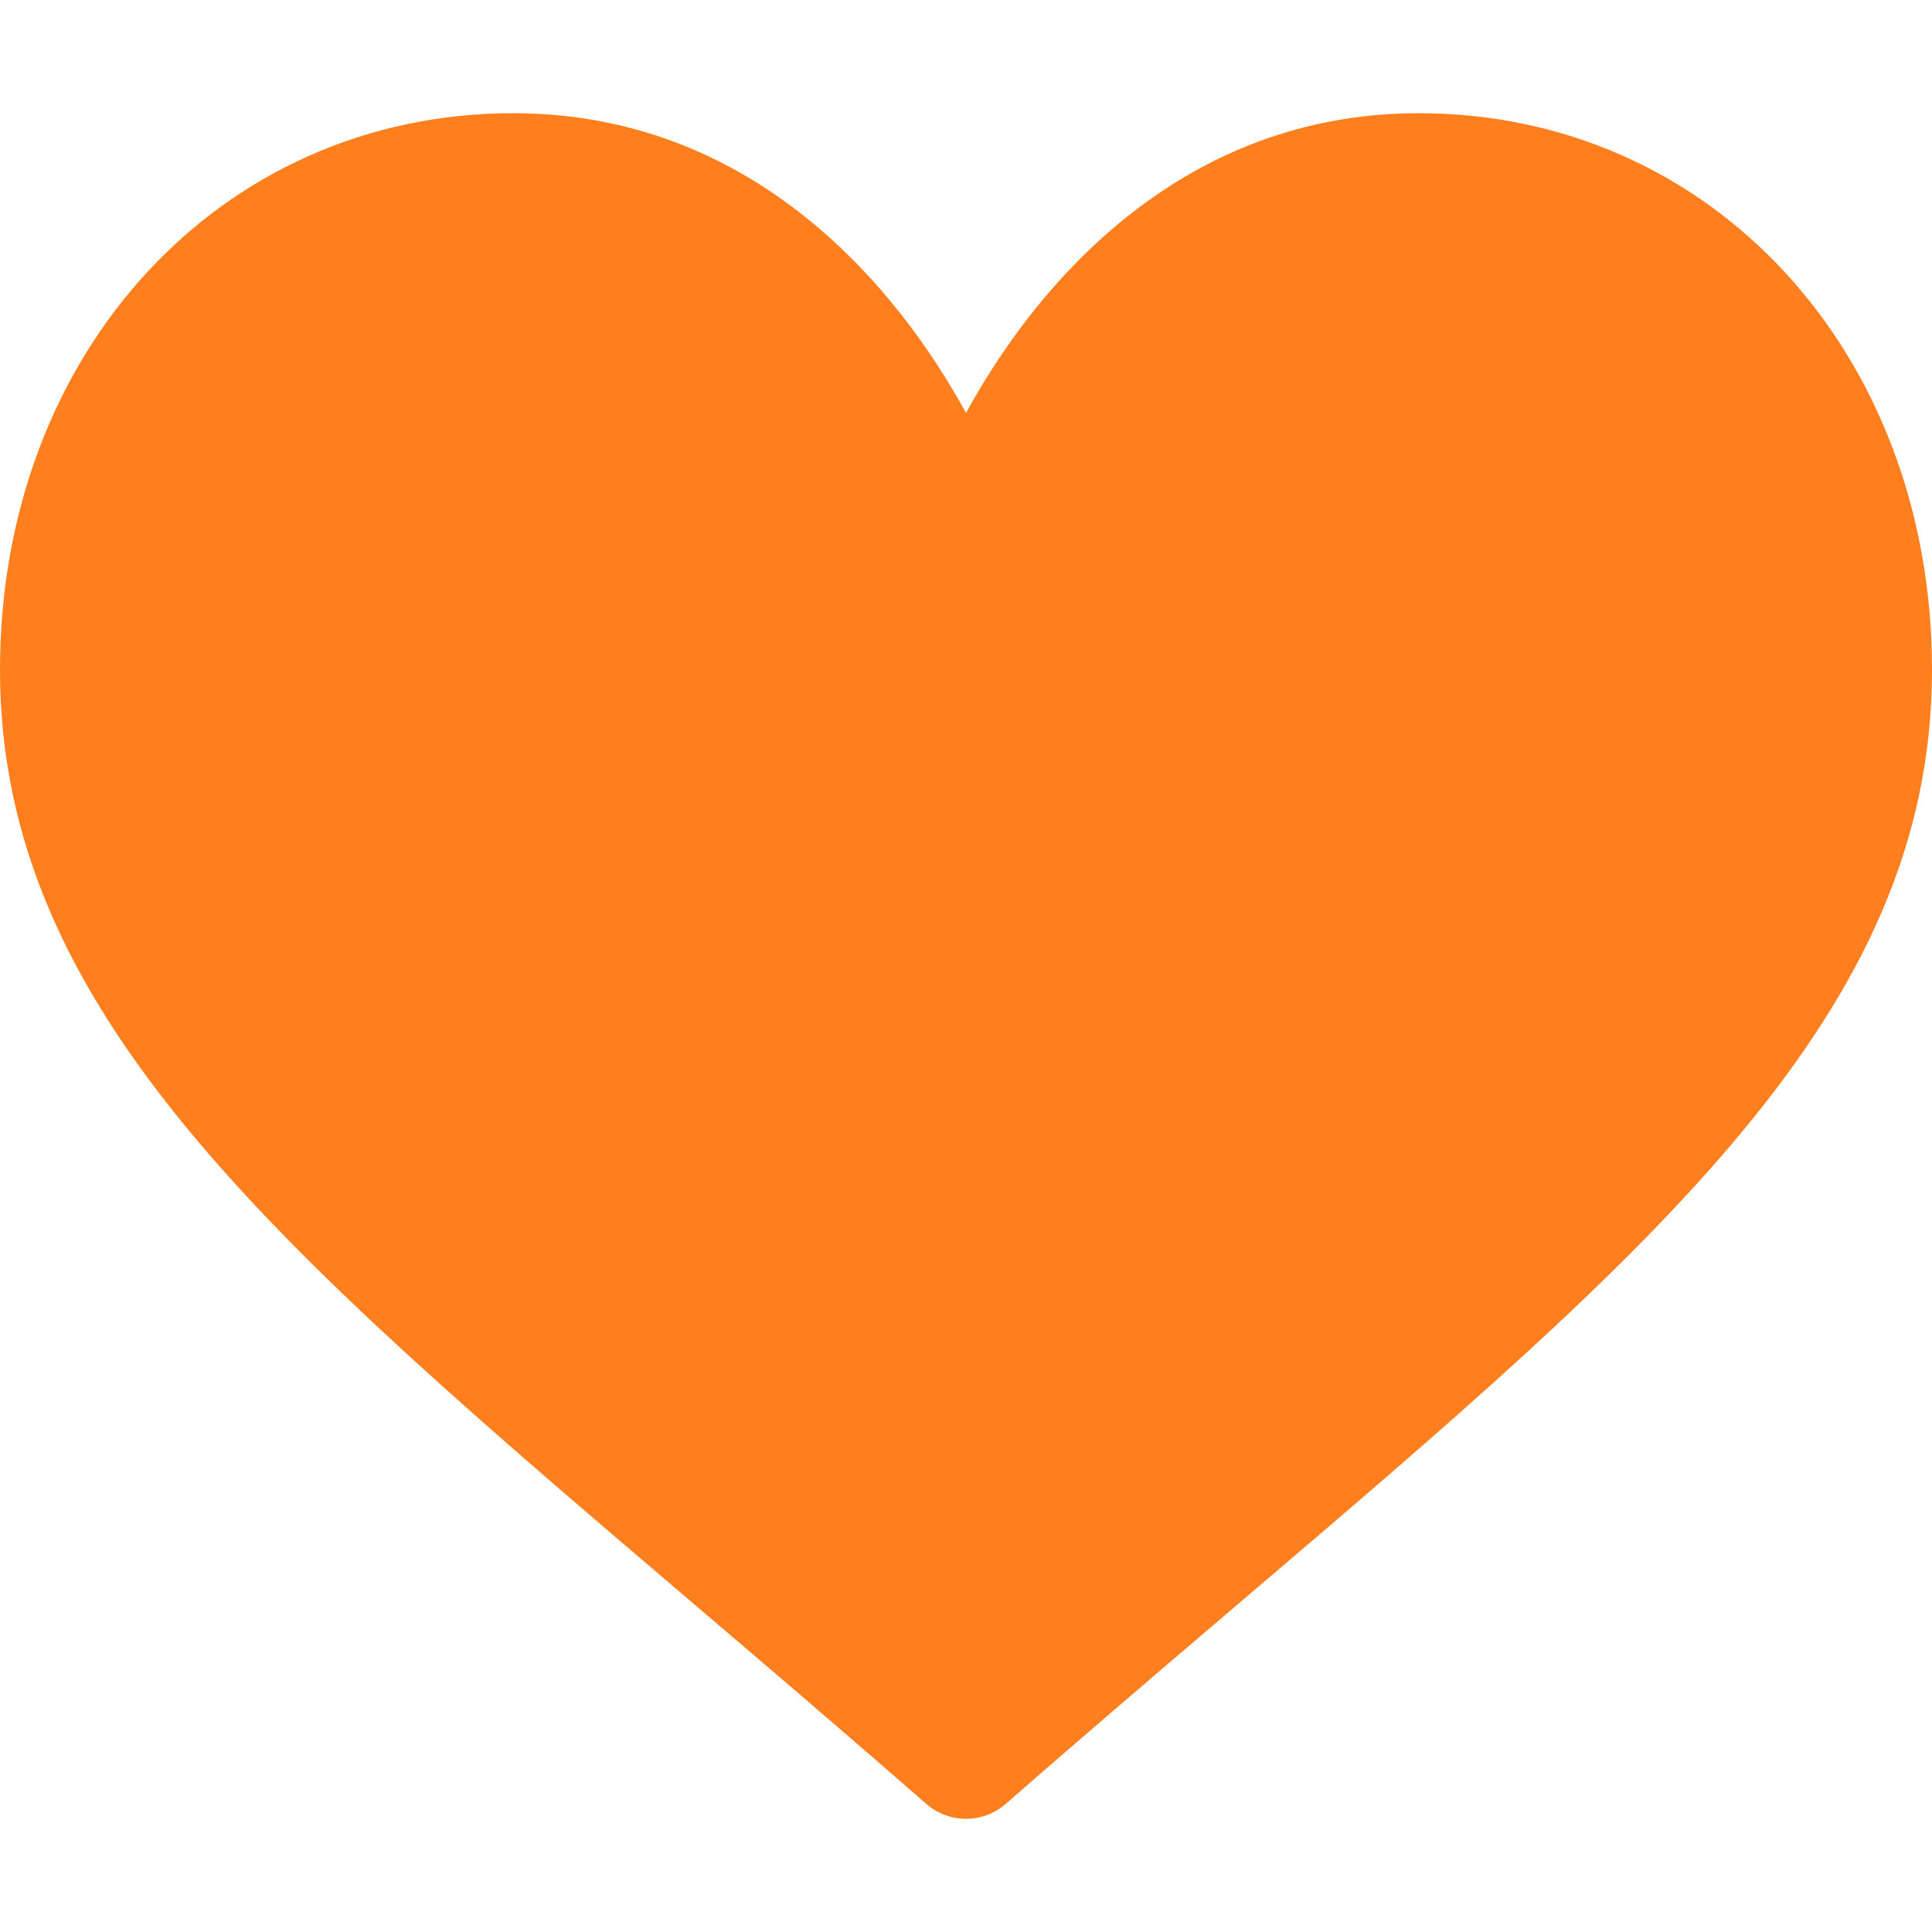
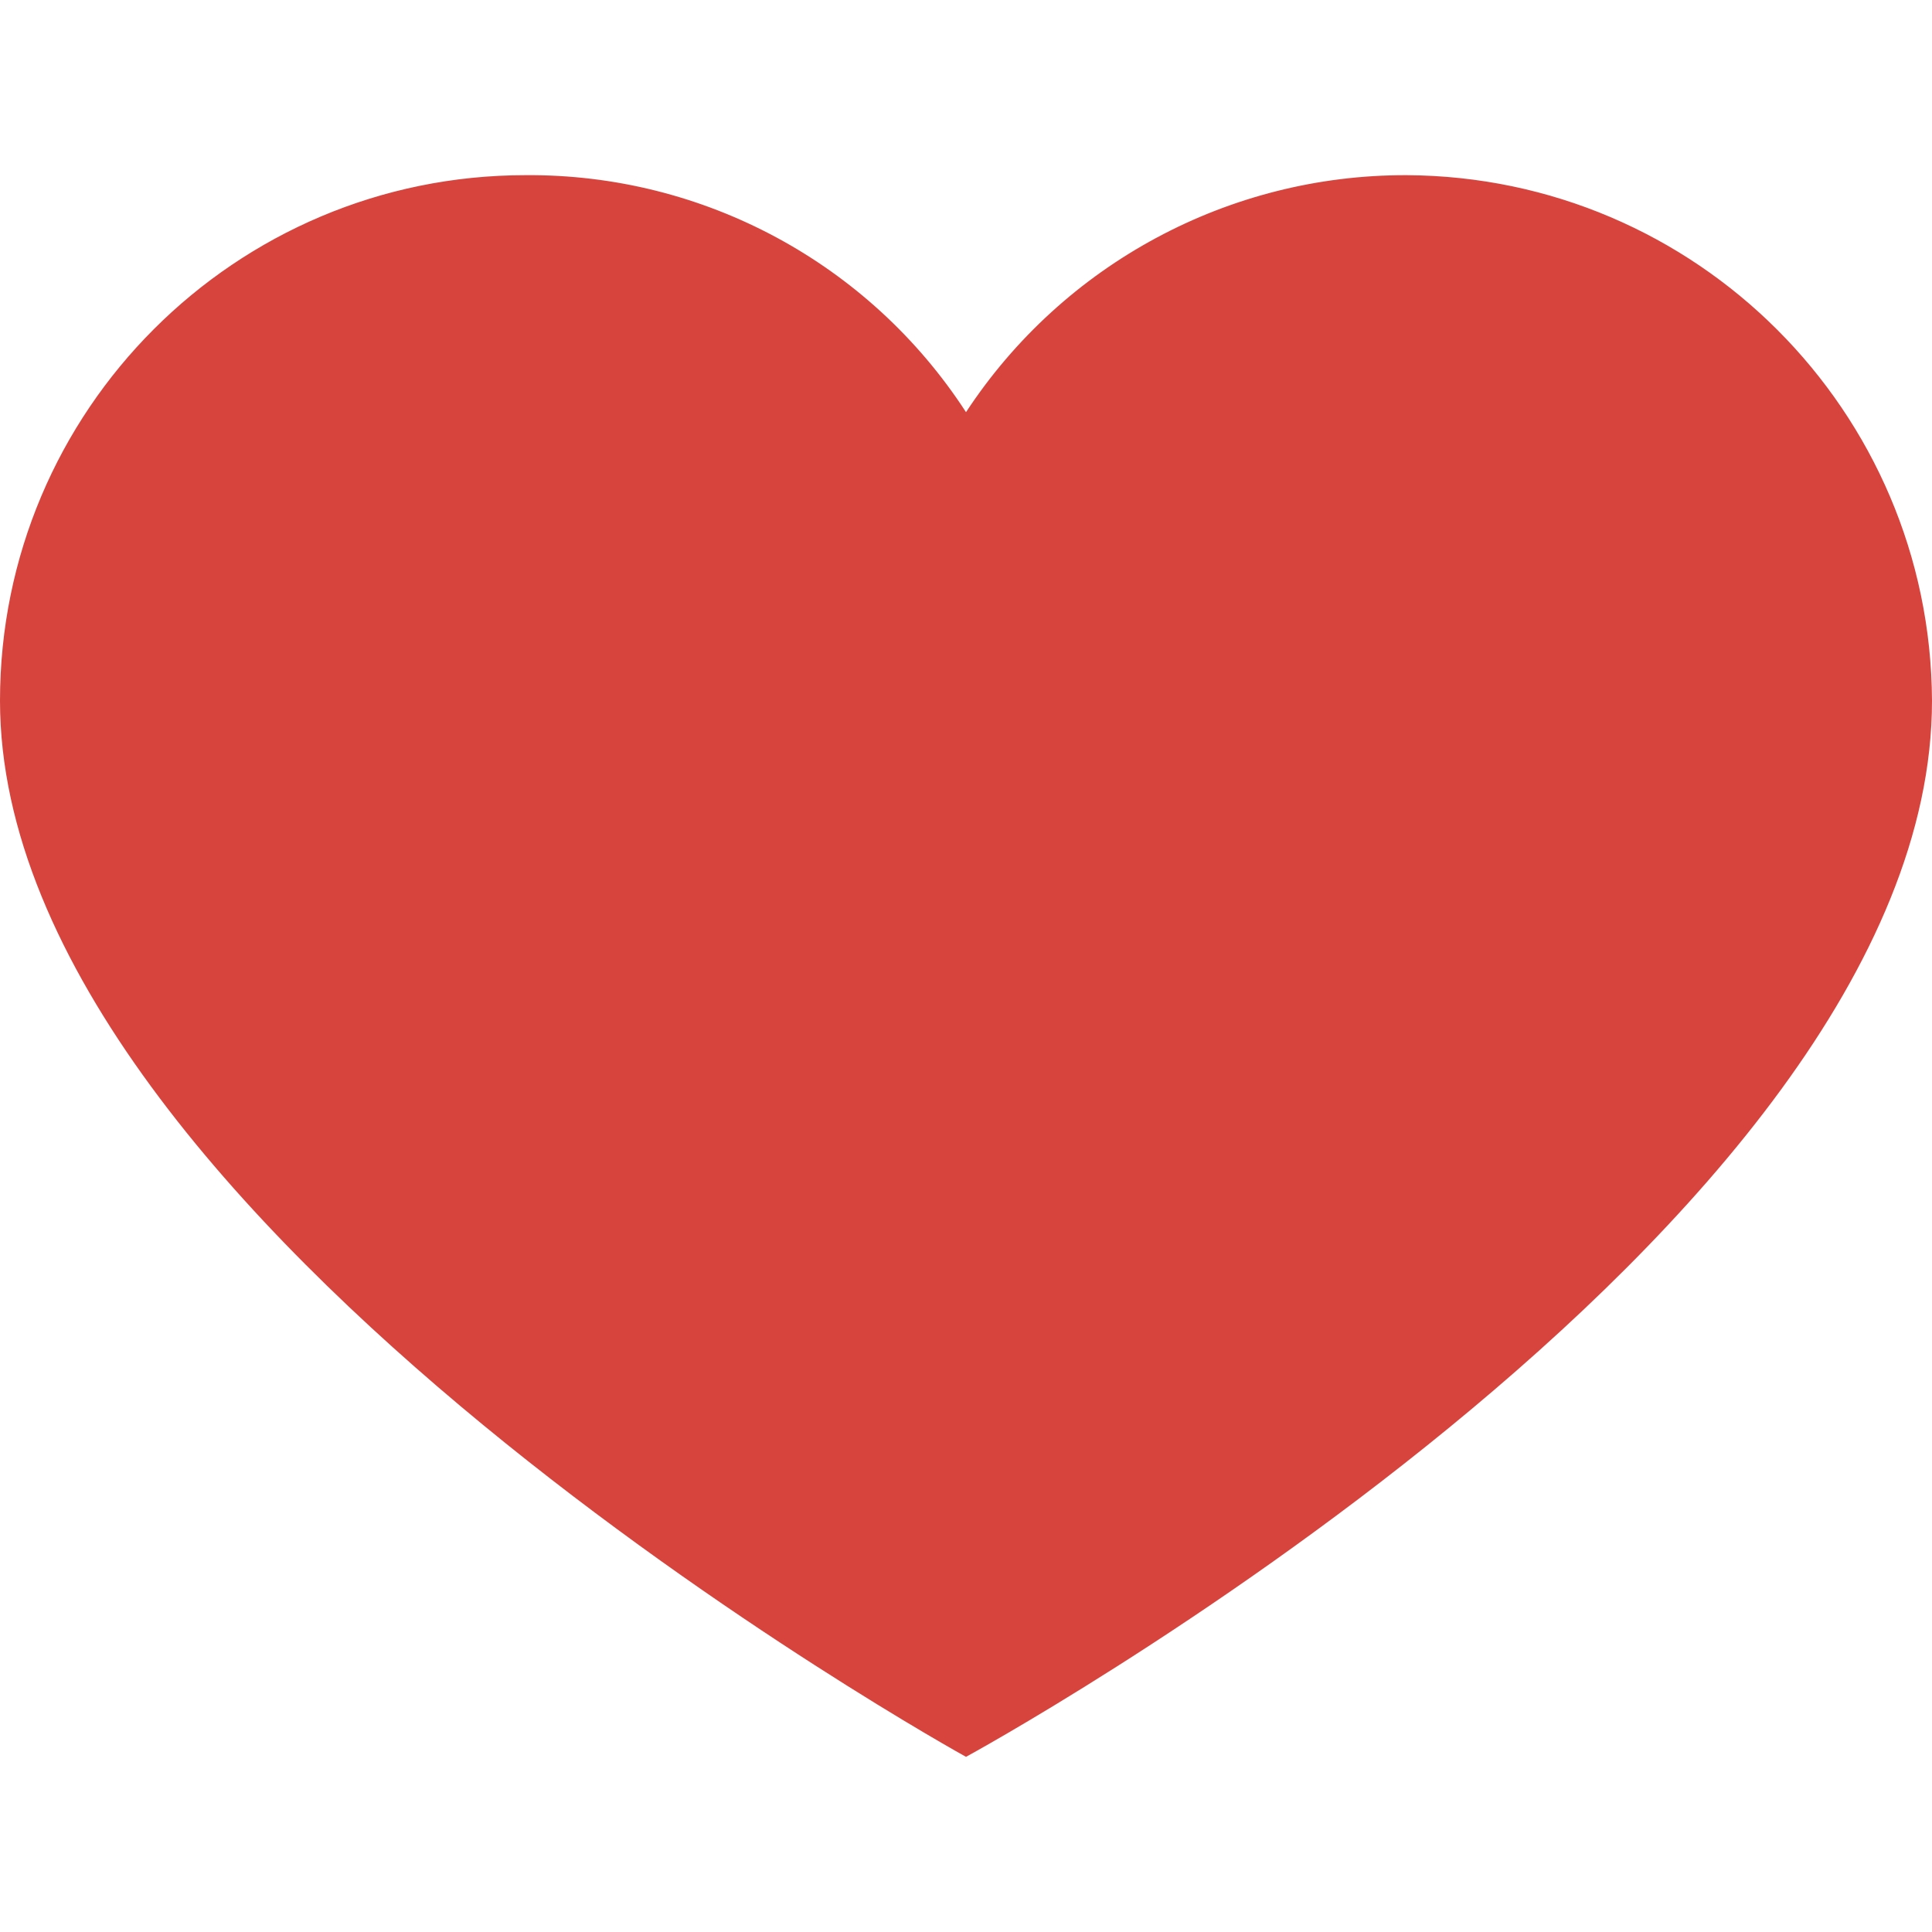
- <svg xmlns="http://www.w3.org/2000/svg" version="1.1" width="512" height="512" x="0" y="0" viewBox="0 0 512 512" style="enable-background:new 0 0 512 512" xml:space="preserve" class="">
+ <svg xmlns="http://www.w3.org/2000/svg" version="1.1" id="Capa_1" x="0px" y="0px" viewBox="0 0 391.837 391.837" style="enable-background:new 0 0 391.837 391.837;" xml:space="preserve">
  <g>
-     <g>
-       <g>
-         <path d="M376,30c-27.783,0-53.255,8.804-75.707,26.168c-21.525,16.647-35.856,37.85-44.293,53.268    c-8.437-15.419-22.768-36.621-44.293-53.268C189.255,38.804,163.783,30,136,30C58.468,30,0,93.417,0,177.514    c0,90.854,72.943,153.015,183.369,247.118c18.752,15.981,40.007,34.095,62.099,53.414C248.38,480.596,252.12,482,256,482    s7.62-1.404,10.532-3.953c22.094-19.322,43.348-37.435,62.111-53.425C439.057,330.529,512,268.368,512,177.514    C512,93.417,453.532,30,376,30z" fill="#ff7e1d" data-original="#000000" style="" class="" />
-       </g>
-     </g>
-     <g>
+     <path style="fill:#D7443E;" d="M285.257,35.528c58.743,0.286,106.294,47.836,106.58,106.58   c0,107.624-195.918,214.204-195.918,214.204S0,248.165,0,142.108c0-58.862,47.717-106.58,106.58-106.58l0,0   c36.032-0.281,69.718,17.842,89.339,48.065C215.674,53.517,249.273,35.441,285.257,35.528z" />
+   </g>
+   <g>
</g>
-     <g>
+   <g>
</g>
-     <g>
+   <g>
</g>
-     <g>
+   <g>
</g>
-     <g>
+   <g>
</g>
-     <g>
+   <g>
</g>
-     <g>
+   <g>
</g>
-     <g>
+   <g>
</g>
-     <g>
+   <g>
</g>
-     <g>
+   <g>
</g>
-     <g>
+   <g>
</g>
-     <g>
+   <g>
</g>
-     <g>
+   <g>
</g>
-     <g>
+   <g>
</g>
-     <g>
+   <g>
</g>
-   </g>
</svg>
